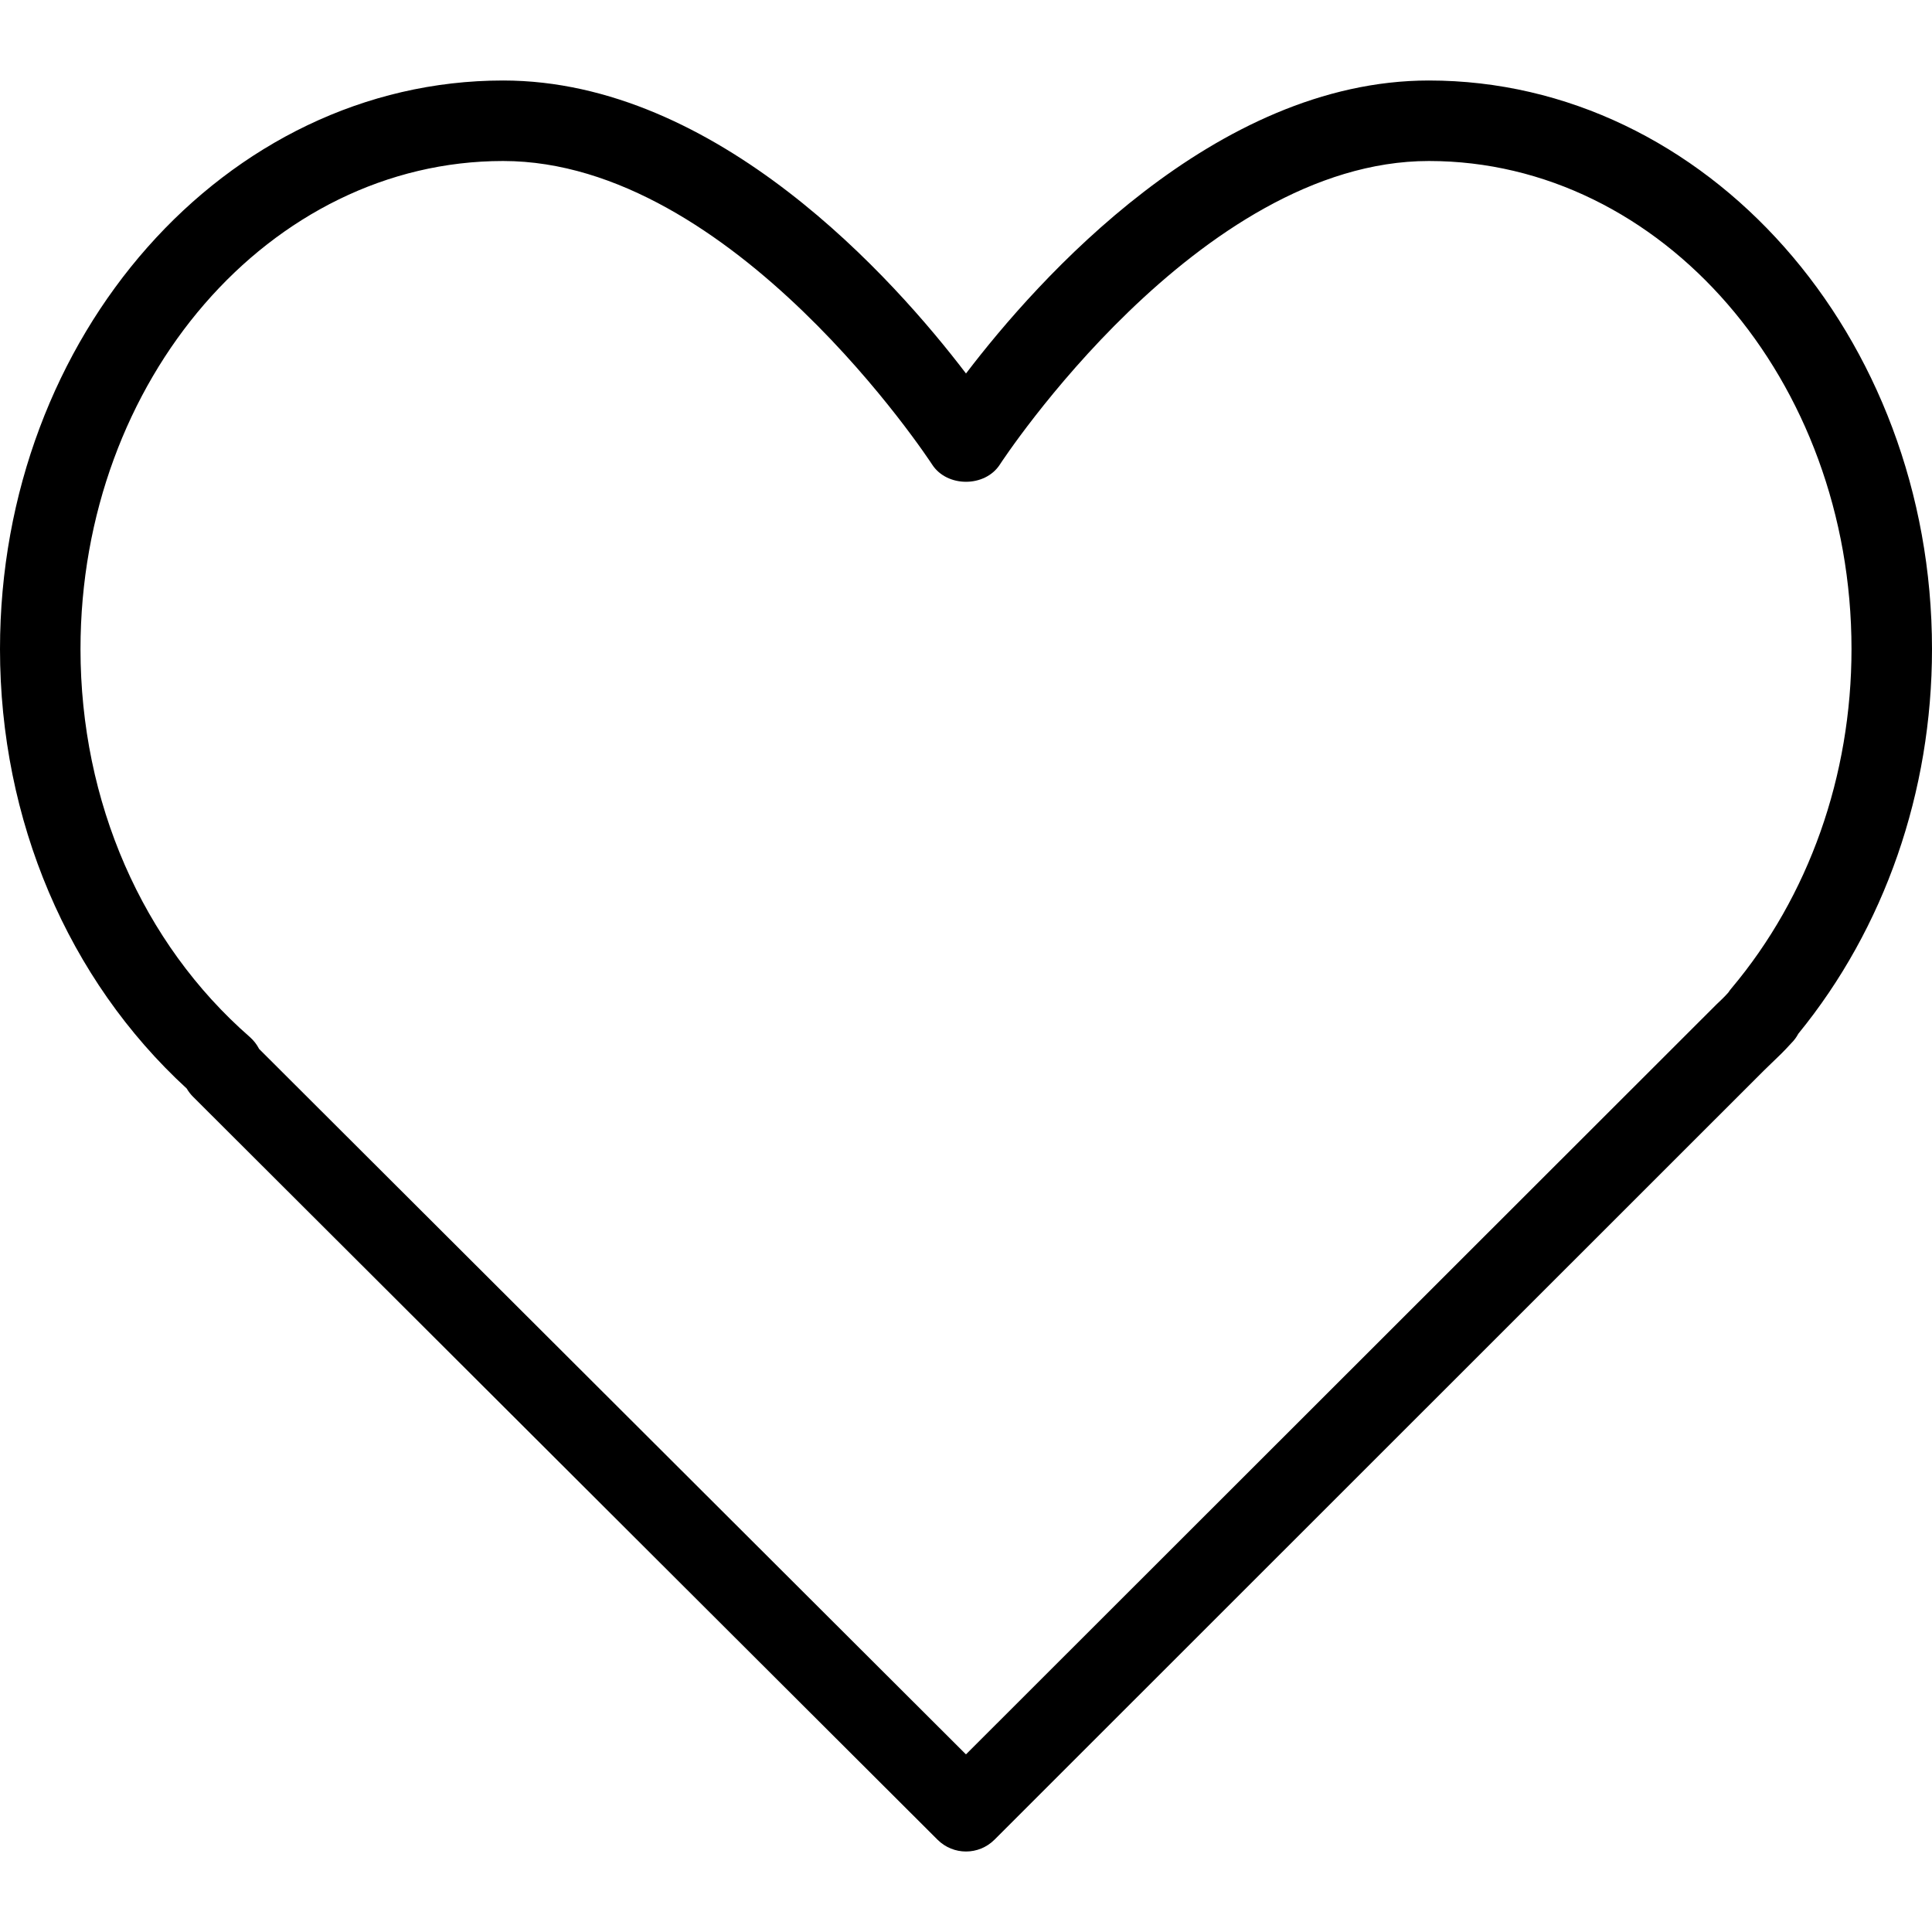
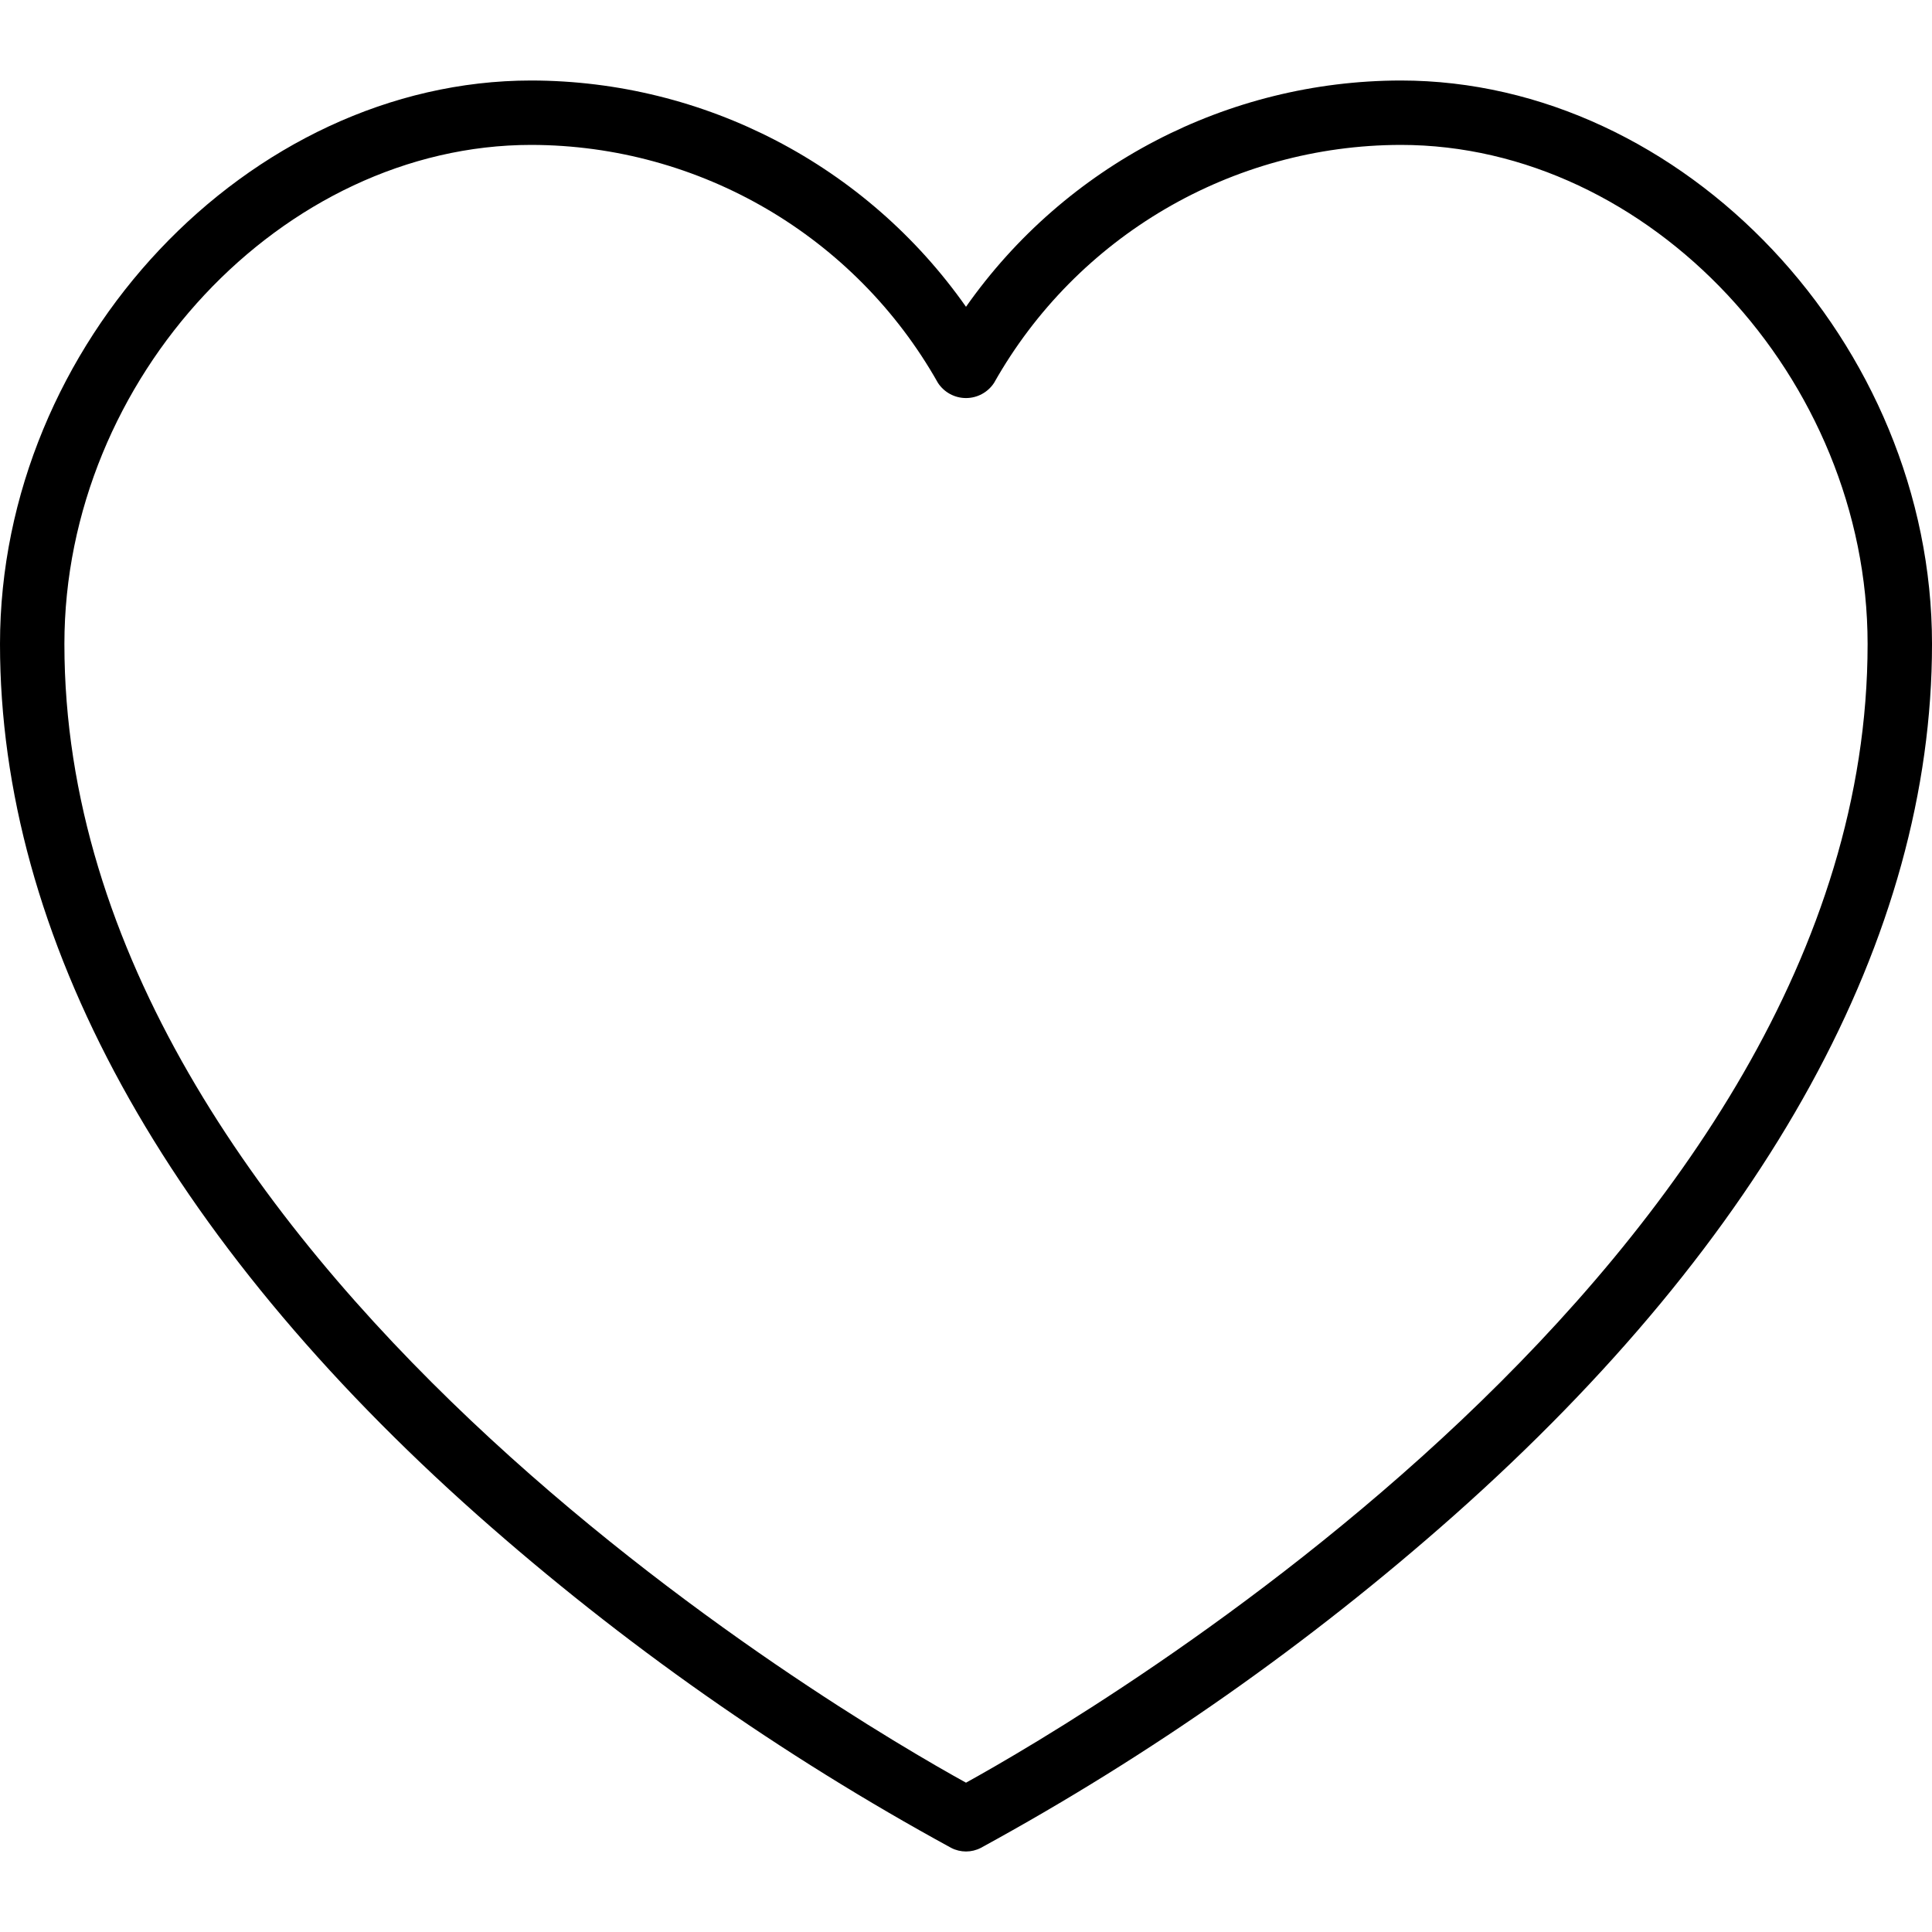
- <svg xmlns="http://www.w3.org/2000/svg" version="1.1" id="Capa_1" x="0px" y="0px" viewBox="0 0 512 512" style="enable-background:new 0 0 512 512;" xml:space="preserve">
-   <g>
-     <g>
-       <path d="M378.667,21.333c-56.792,0-103.698,52.75-122.667,77.646c-18.969-24.896-65.875-77.646-122.667-77.646    C59.813,21.333,0,88.927,0,172c0,45.323,17.99,87.562,49.479,116.469c0.458,0.792,1.021,1.521,1.677,2.177l197.313,196.906    c2.083,2.073,4.802,3.115,7.531,3.115s5.458-1.042,7.542-3.125L467.417,283.74l2.104-2.042c1.667-1.573,3.313-3.167,5.156-5.208    c0.771-0.76,1.406-1.615,1.896-2.542C499.438,245.948,512,209.833,512,172C512,88.927,452.188,21.333,378.667,21.333z     M458.823,261.948c-0.292,0.344-0.563,0.708-0.802,1.083c-1,1.146-2.094,2.156-3.177,3.188L255.99,464.927L68.667,277.979    c-0.604-1.188-1.448-2.271-2.479-3.177C37.677,249.906,21.333,212.437,21.333,172c0-71.313,50.24-129.333,112-129.333    c61.063,0,113.177,79.646,113.698,80.448c3.938,6.083,14,6.083,17.938,0c0.521-0.802,52.635-80.448,113.698-80.448    c61.76,0,112,58.021,112,129.333C490.667,205.604,479.354,237.552,458.823,261.948z" />
-     </g>
-   </g>
-   <g>
- </g>
-   <g>
- </g>
-   <g>
- </g>
-   <g>
- </g>
-   <g>
- </g>
-   <g>
- </g>
-   <g>
- </g>
-   <g>
- </g>
-   <g>
- </g>
-   <g>
- </g>
-   <g>
- </g>
-   <g>
- </g>
-   <g>
- </g>
-   <g>
- </g>
-   <g>
- </g>
+ <svg xmlns="http://www.w3.org/2000/svg" height="480pt" viewBox="0 -20 480 480" width="480pt">
+   <path d="m348 0c-43 .066-83.281 21.039-108 56.223-24.719-35.184-65-56.156-108-56.223-70.32 0-132 65.426-132 140 0 72.68 41.039 147.535 118.688 216.48 35.977 31.883 75.441 59.598 117.641 82.625 2.305 1.188 5.039 1.188 7.344 0 42.184-23.027 81.637-50.746 117.602-82.625 77.688-68.945 118.727-143.801 118.727-216.48 0-74.574-61.68-140-132-140zm-108 422.902c-29.383-16.215-224-129.496-224-282.902 0-66.055 54.199-124 116-124 41.867.074 80.461 22.66 101.031 59.129 1.539 2.352 4.16 3.766 6.969 3.766s5.43-1.414 6.969-3.766c20.57-36.469 59.164-59.055 101.031-59.129 61.801 0 116 57.945 116 124 0 153.406-194.617 266.688-224 282.902zm0 0" />
</svg>
